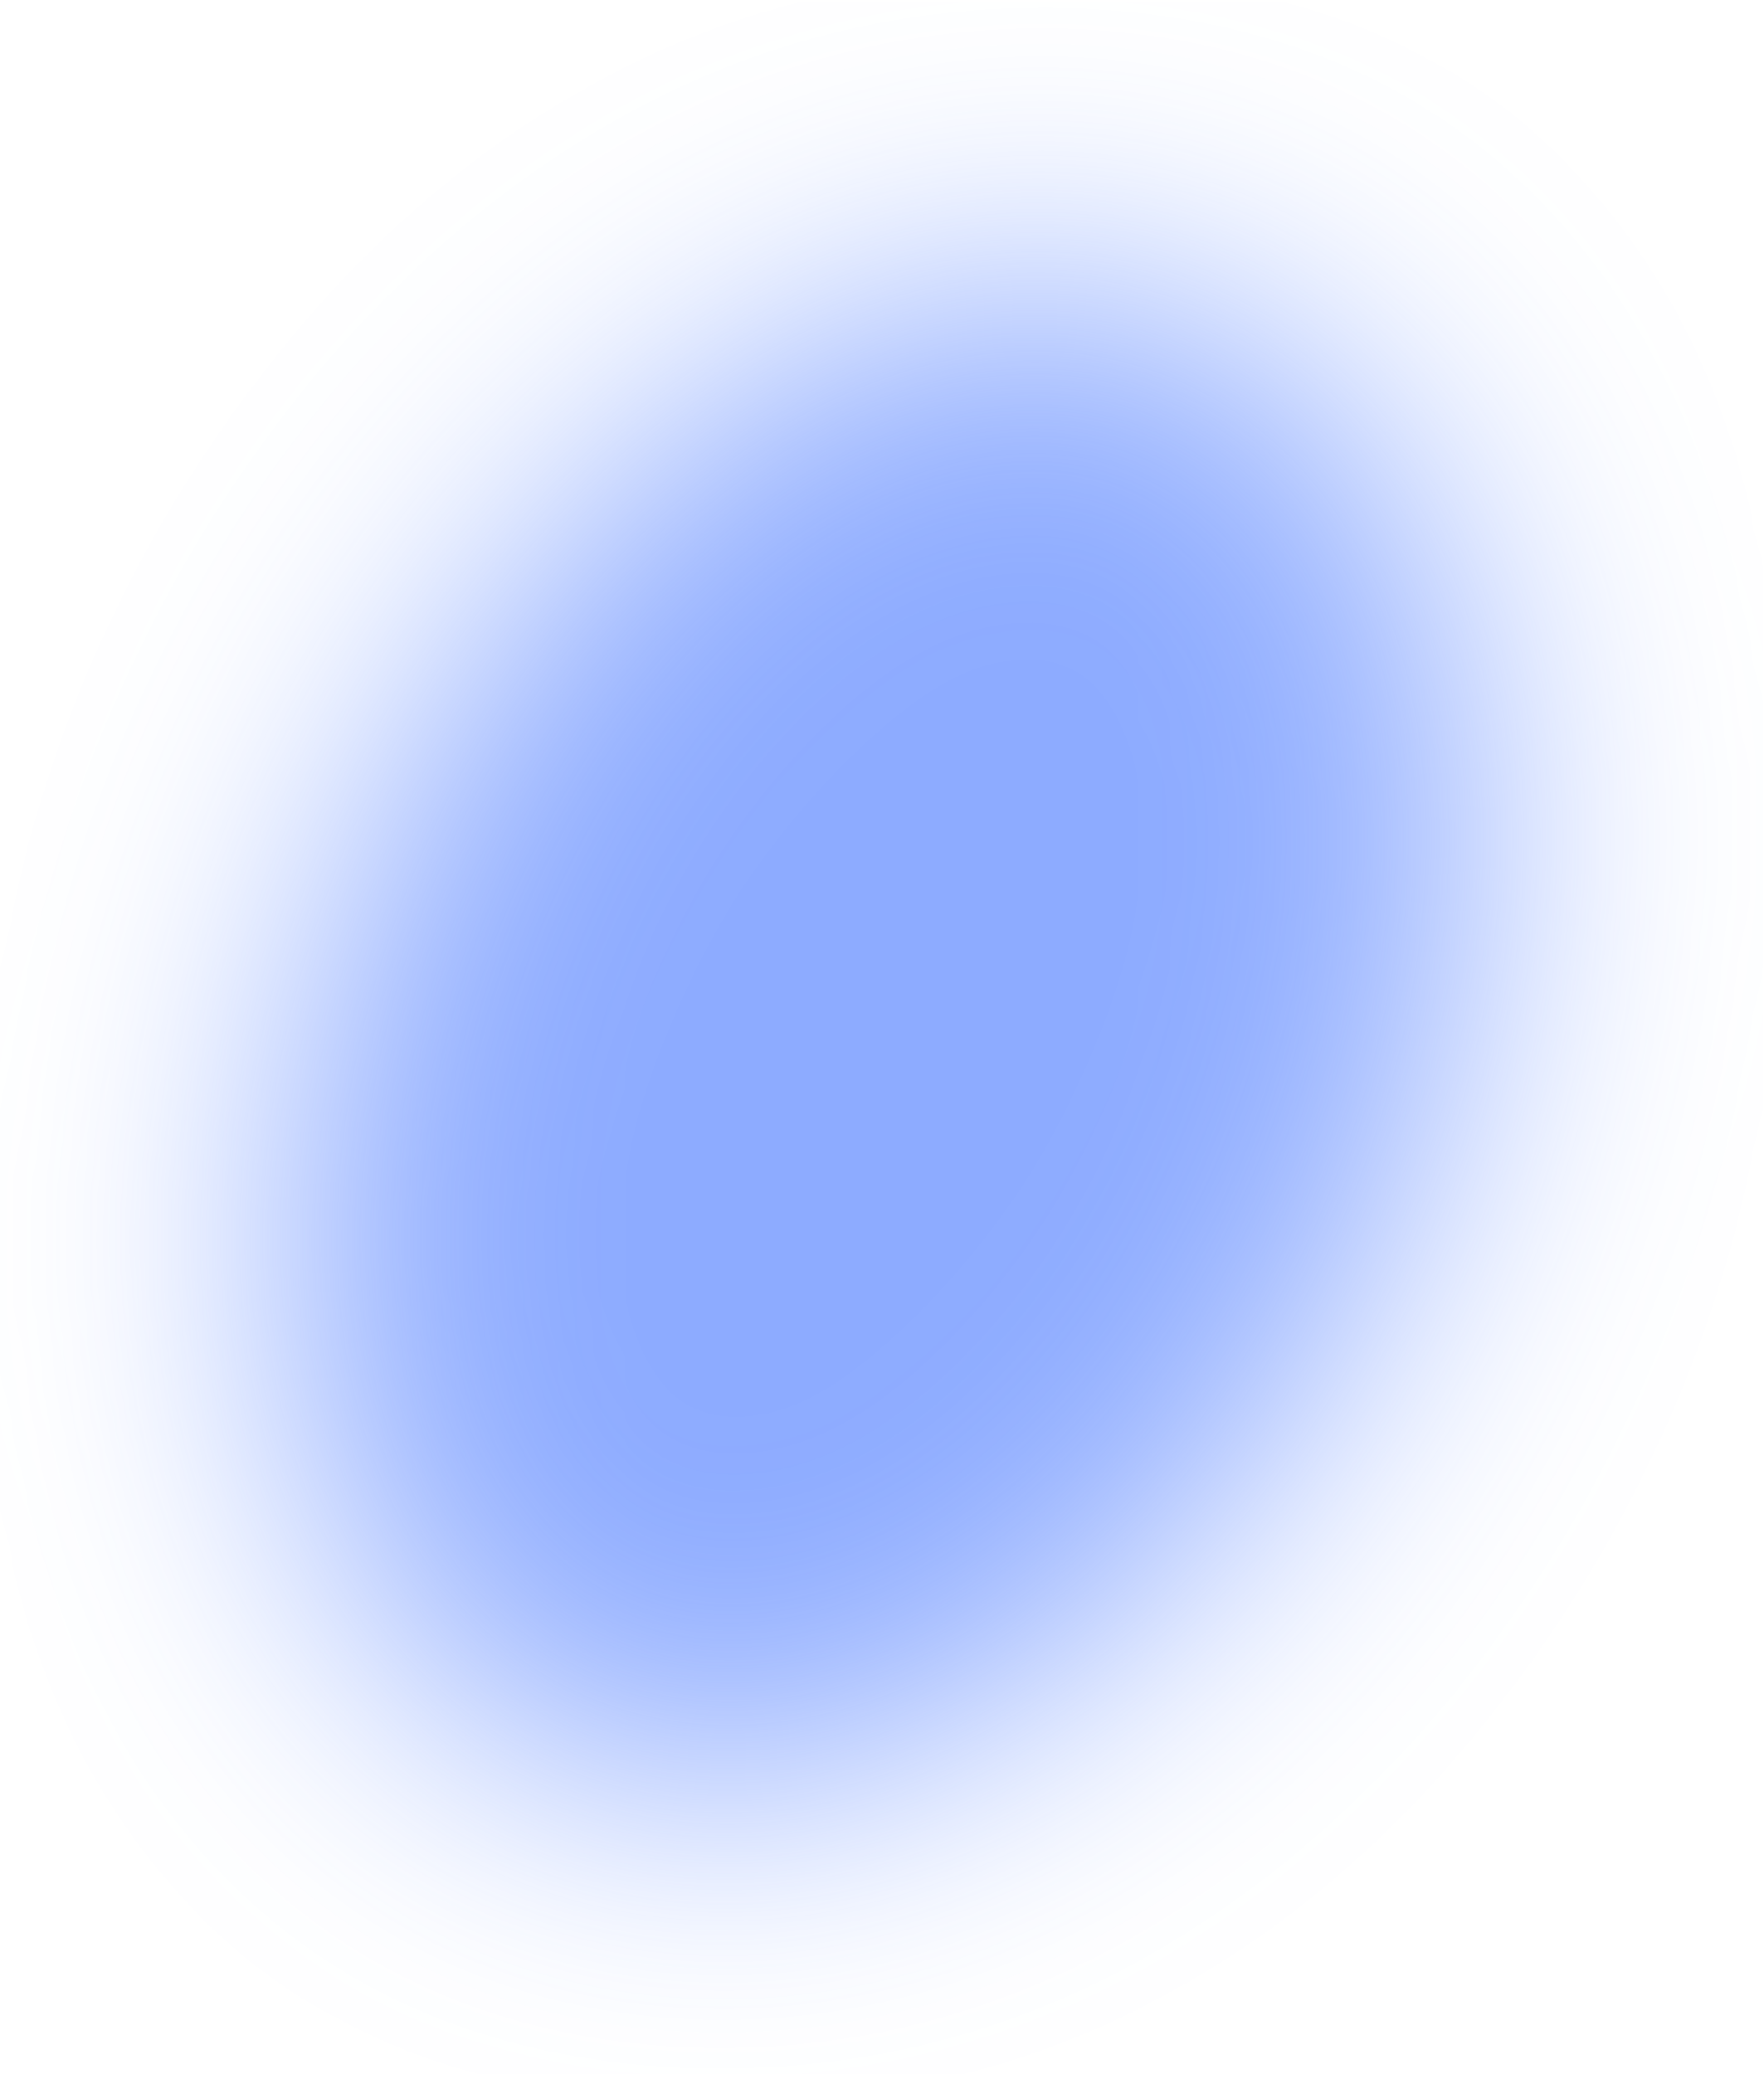
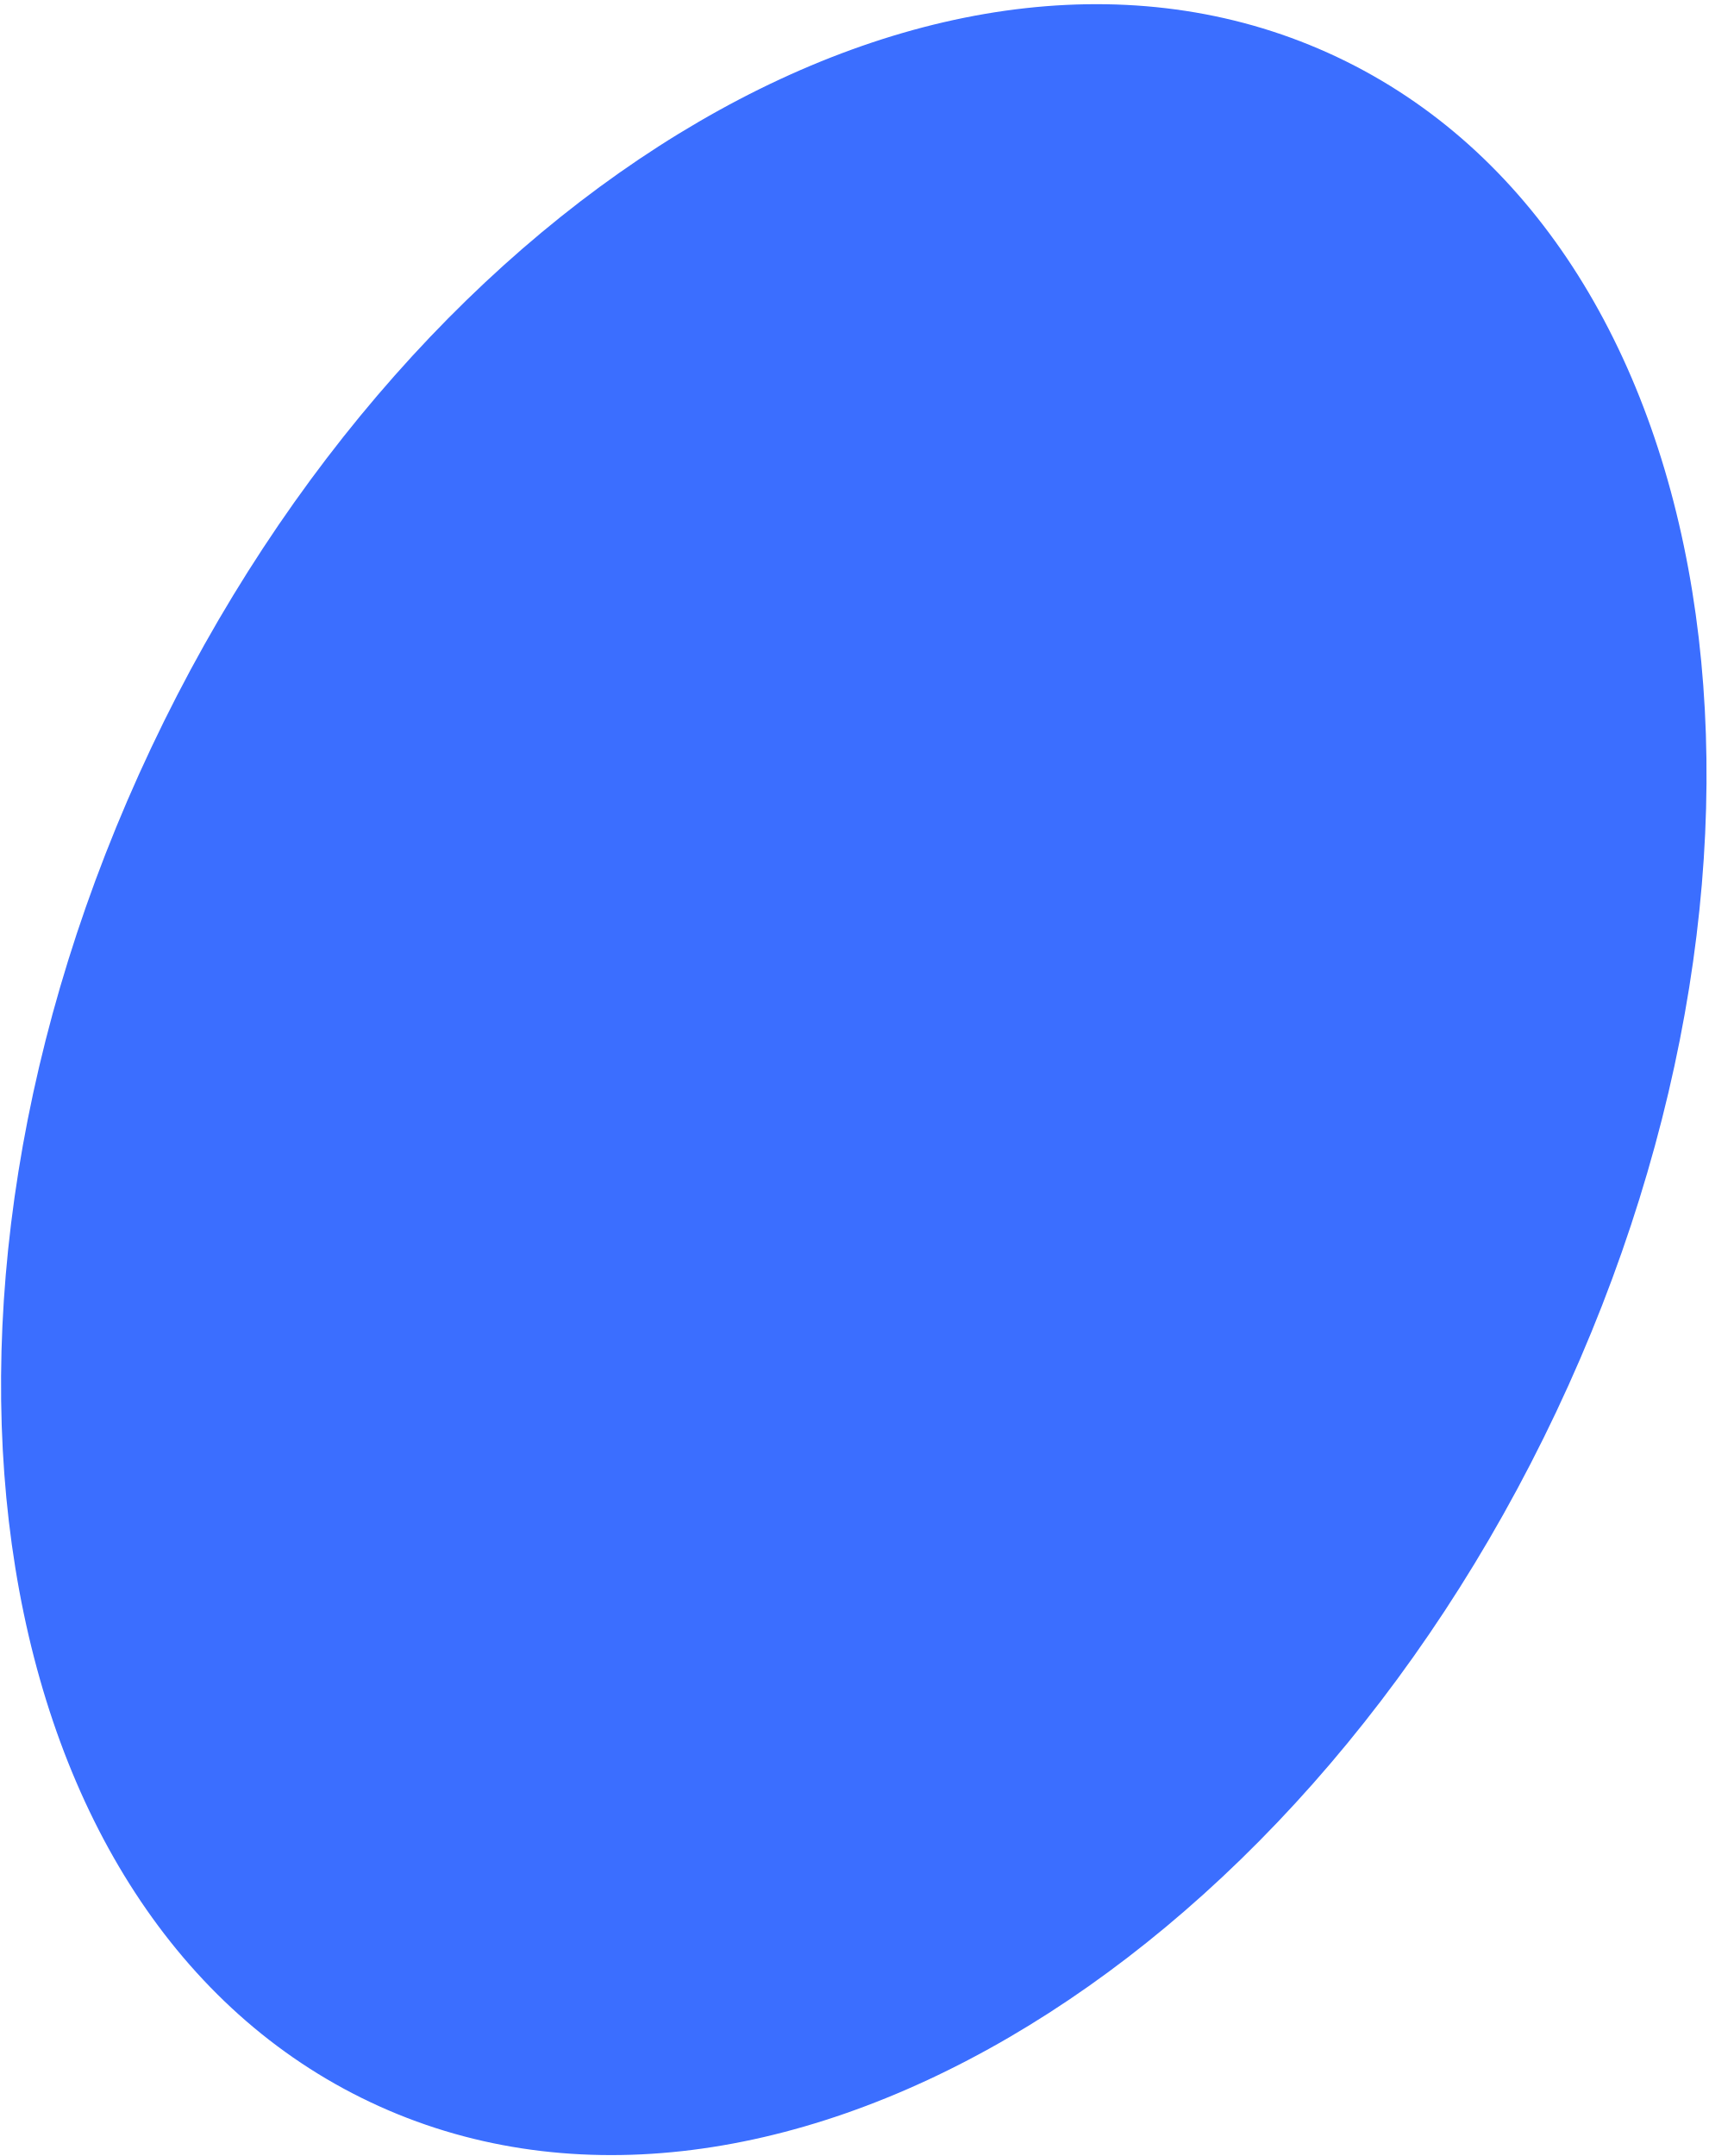
- <svg xmlns="http://www.w3.org/2000/svg" width="574" height="675" viewBox="0 0 574 675" fill="none">
-   <g filter="url(#filter0_f_128_1327)">
-     <ellipse cx="286.888" cy="337.872" rx="255.491" ry="175.537" transform="rotate(115.301 286.888 337.872)" fill="#3B6EFF" fill-opacity="0.58" />
-   </g>
-   <defs>
-     <filter id="filter0_f_128_1327" x="0.237" y="0.946" width="573.302" height="673.852" filterUnits="userSpaceOnUse" color-interpolation-filters="sRGB">
-       <feFlood flood-opacity="0" result="BackgroundImageFix" />
-       <feBlend mode="normal" in="SourceGraphic" in2="BackgroundImageFix" result="shape" />
-       <feGaussianBlur stdDeviation="47" result="effect1_foregroundBlur_128_1327" />
-     </filter>
-   </defs>
+ <svg xmlns="http://www.w3.org/2000/svg" width="386" height="487" viewBox="0 0 386 487" fill="none">
+   <path d="M83.699 474.855C-3.948 433.423 -26.114 296.421 34.189 168.853C94.492 41.284 214.429 -28.543 302.076 12.888C389.723 54.32 411.89 191.322 351.587 318.891C291.283 446.459 171.346 516.287 83.699 474.855Z" fill="#3B6EFF" />
</svg>
